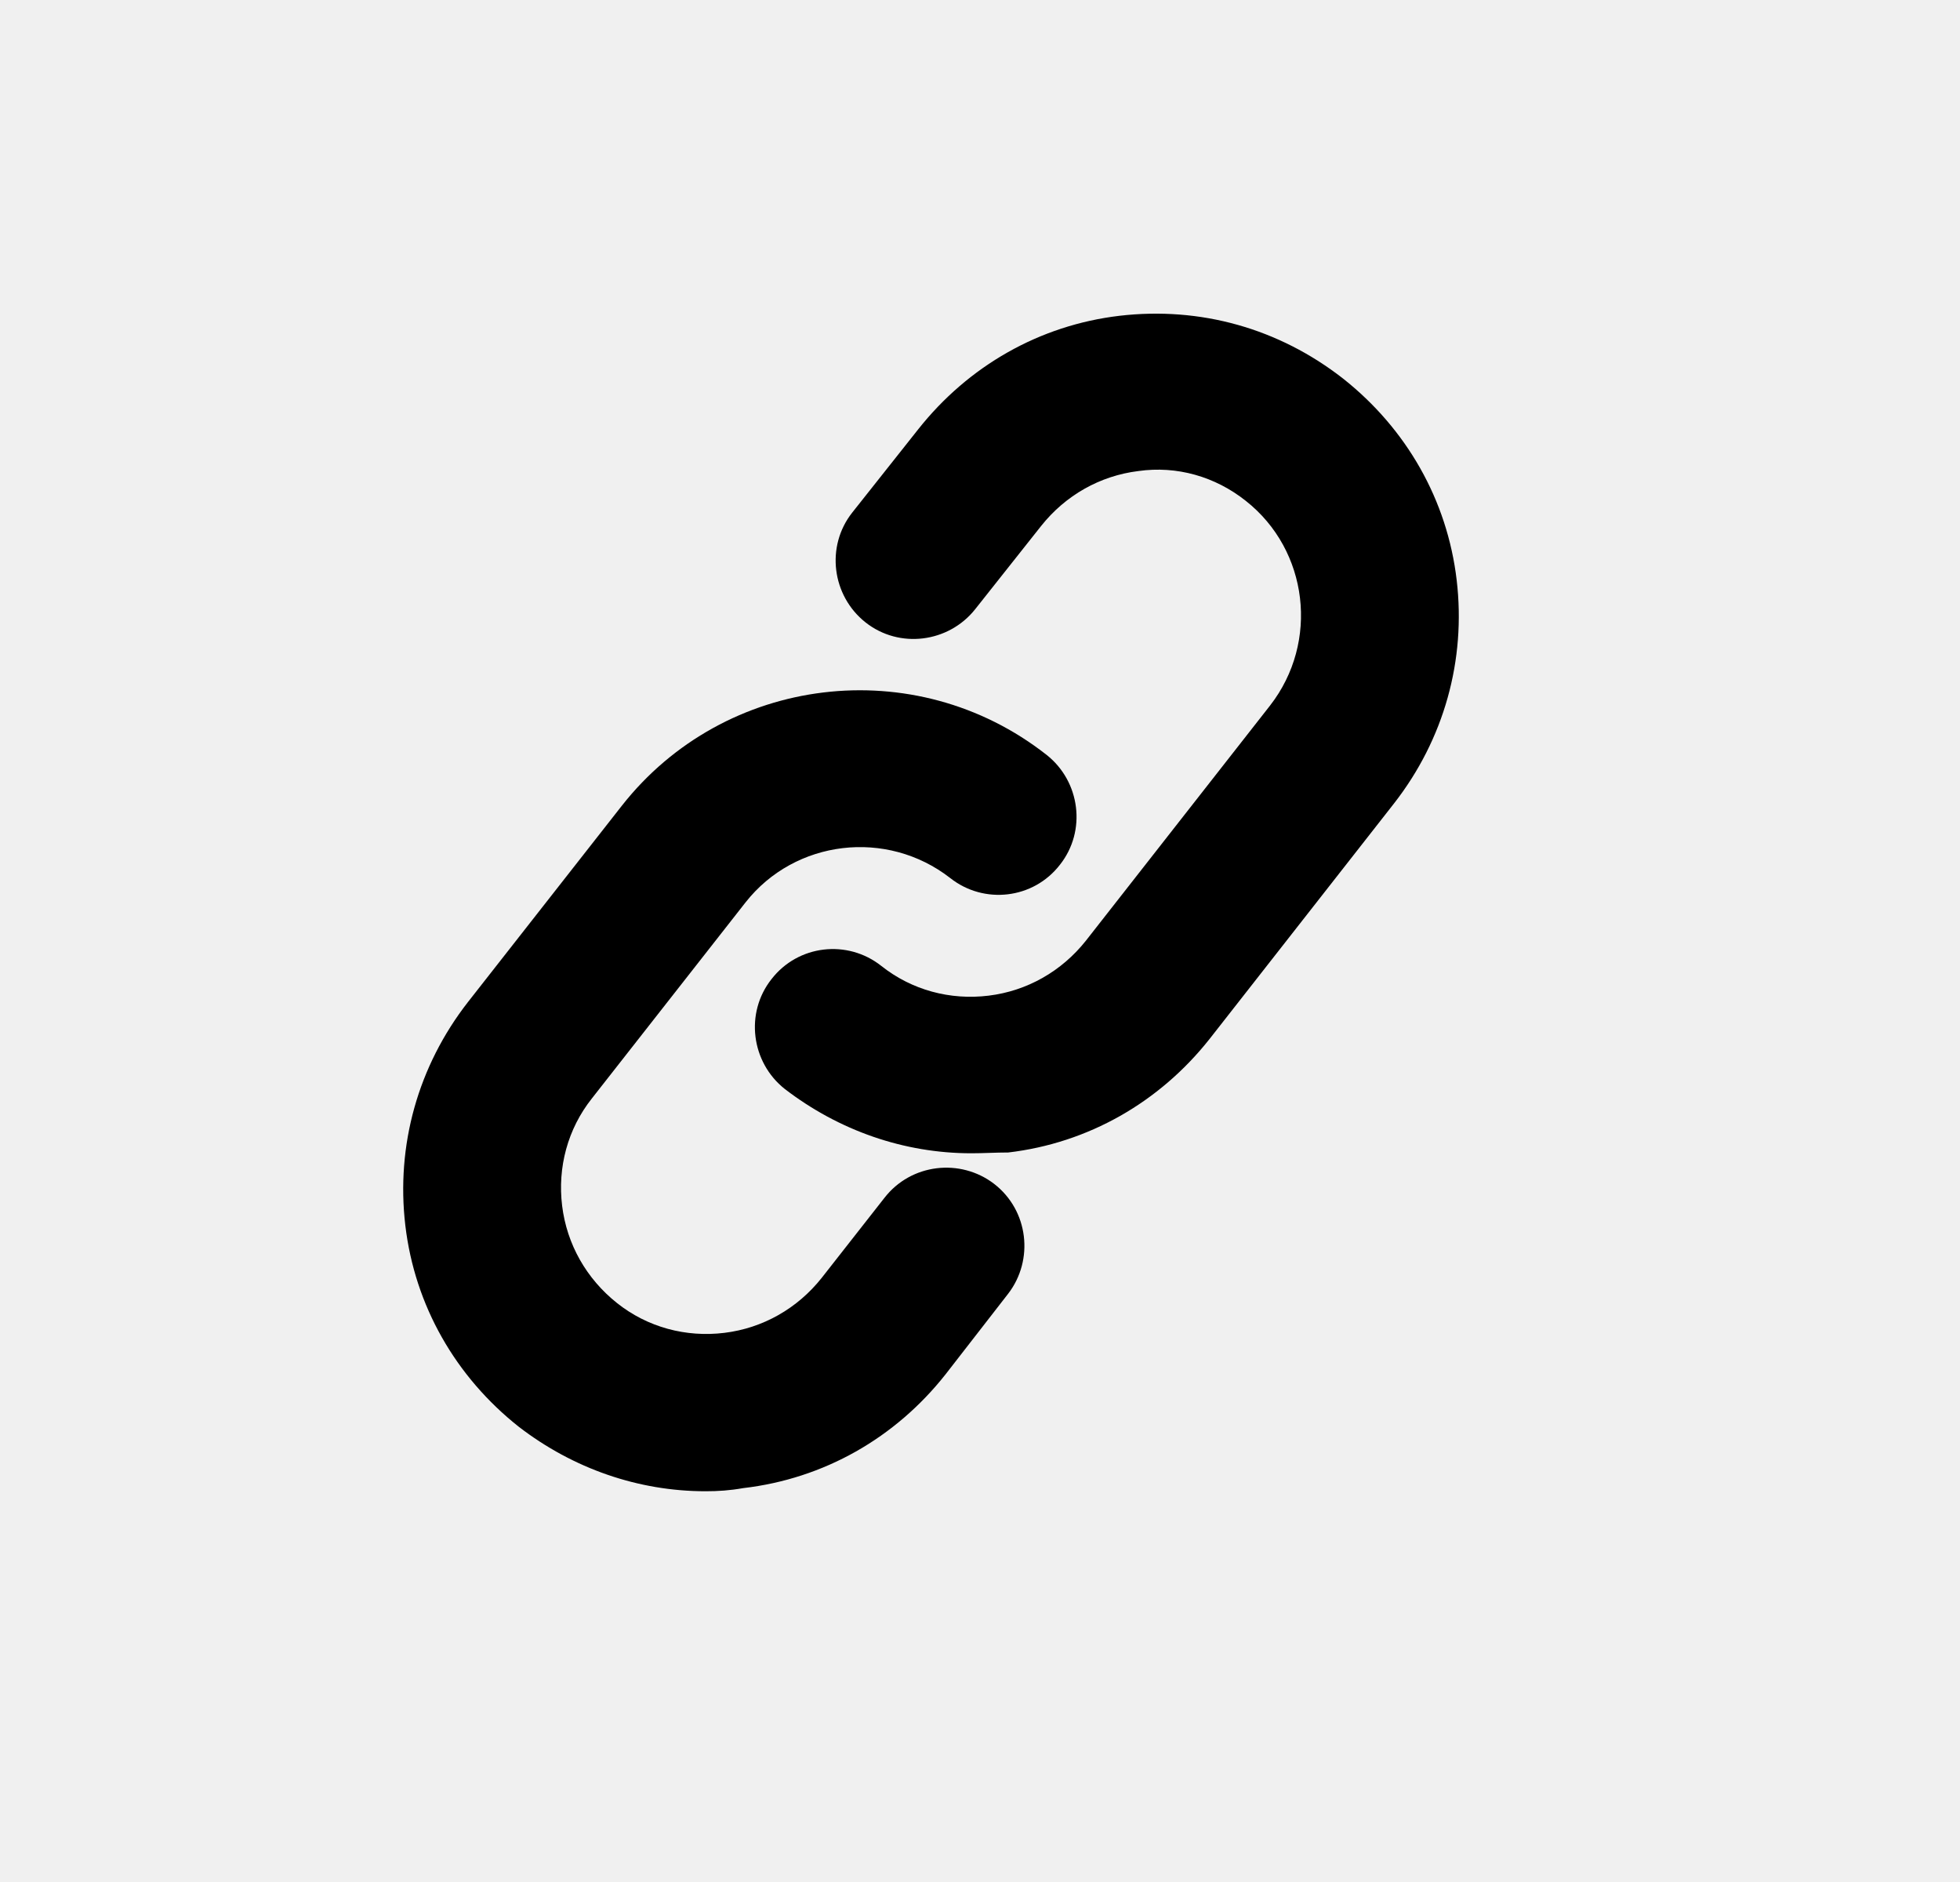
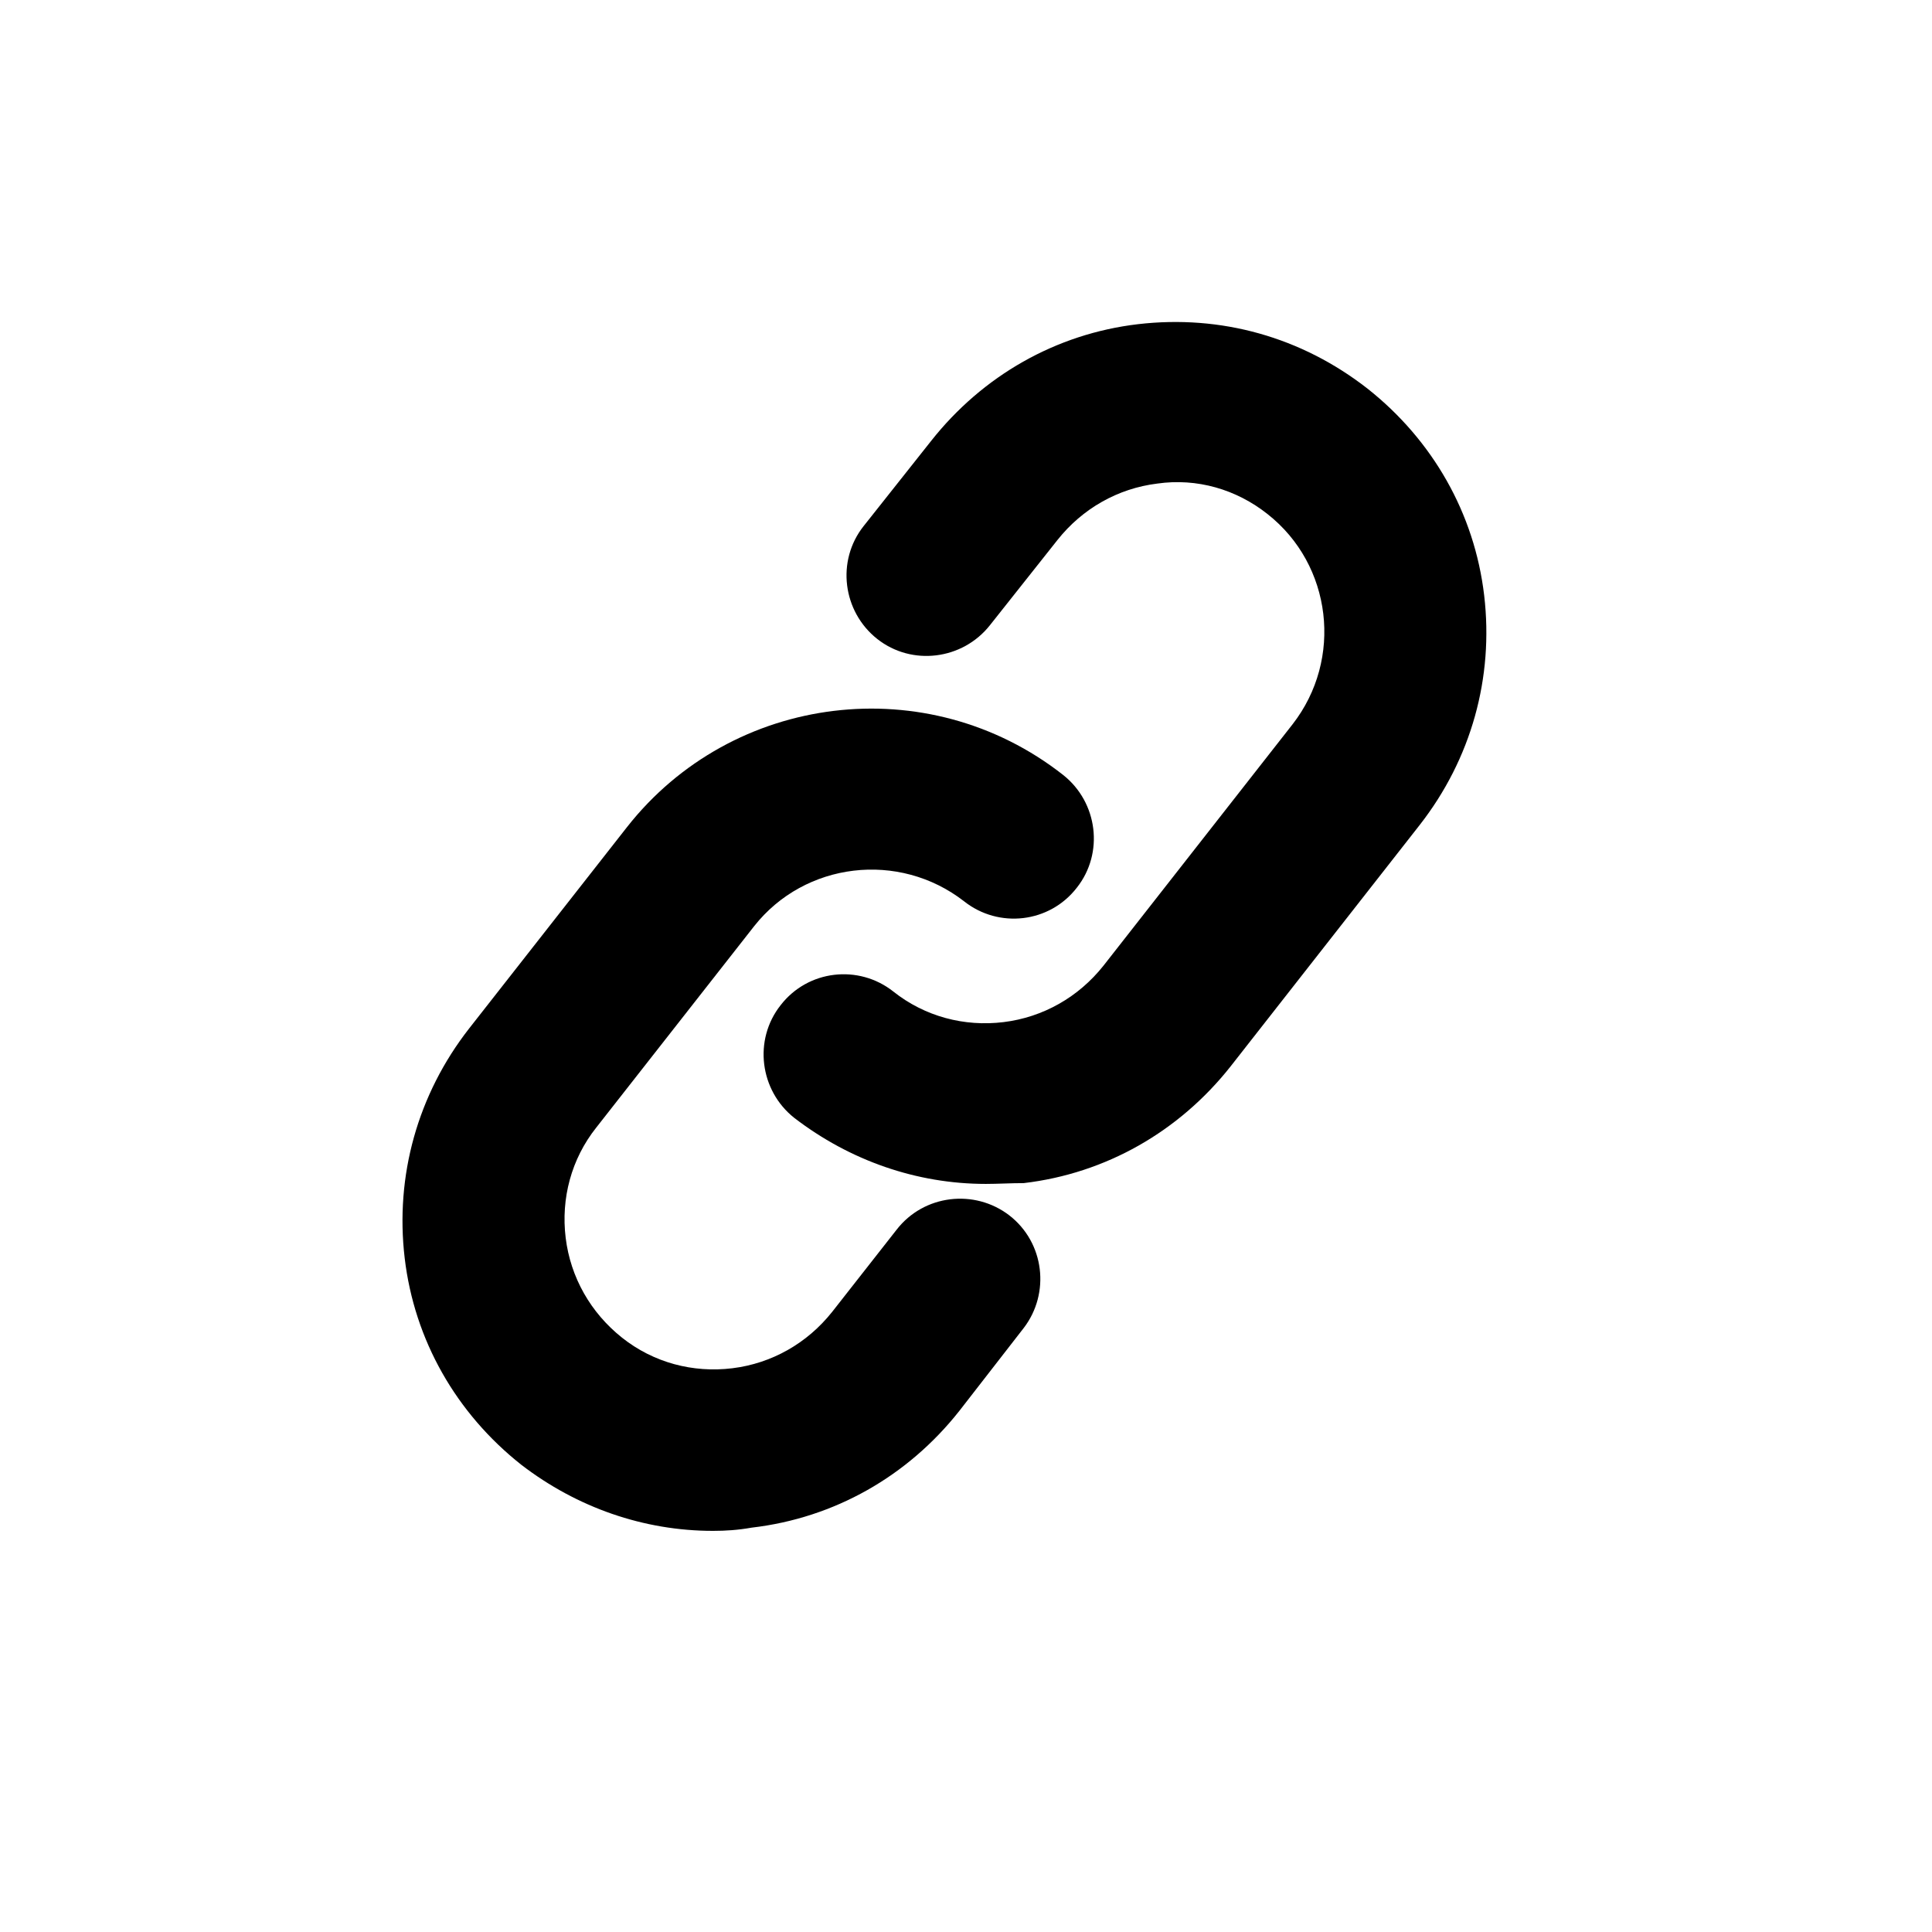
- <svg xmlns="http://www.w3.org/2000/svg" width="25" height="24" viewBox="0 0 25 24" fill="none">
-   <path d="M12.39 14.707C11.53 14.707 10.7 14.417 10.01 13.887C9.58 13.547 9.5 12.917 9.84 12.487C10.18 12.047 10.81 11.977 11.24 12.317C11.63 12.627 12.12 12.757 12.61 12.697C13.1 12.637 13.54 12.387 13.85 11.997L16.2 8.997C16.83 8.187 16.69 7.017 15.89 6.387C15.5 6.077 15.01 5.937 14.52 6.007C14.03 6.067 13.59 6.317 13.28 6.707L12.44 7.767C12.1 8.197 11.47 8.277 11.04 7.937C10.61 7.597 10.53 6.967 10.87 6.537L11.71 5.477C12.35 4.667 13.26 4.147 14.28 4.027C15.31 3.907 16.31 4.187 17.13 4.827C17.94 5.467 18.46 6.377 18.58 7.397C18.7 8.417 18.42 9.427 17.78 10.247L15.43 13.247C14.79 14.057 13.88 14.577 12.86 14.697C12.7 14.697 12.54 14.707 12.39 14.707Z" fill="currentColor" />
-   <path d="M9 19.017C8.14 19.017 7.31 18.727 6.62 18.197C5.81 17.557 5.29 16.647 5.17 15.627C5.05 14.607 5.33 13.597 5.97 12.777L7.93 10.277C9.24 8.607 11.67 8.307 13.35 9.627C13.78 9.967 13.86 10.597 13.52 11.027C13.18 11.467 12.55 11.537 12.12 11.197C11.31 10.567 10.14 10.707 9.51 11.507L7.55 14.007C7.24 14.397 7.11 14.887 7.17 15.377C7.23 15.867 7.48 16.307 7.87 16.617C8.26 16.927 8.75 17.057 9.24 16.997C9.73 16.937 10.17 16.687 10.48 16.297L11.28 15.277C11.62 14.837 12.25 14.767 12.68 15.097C13.12 15.437 13.19 16.067 12.86 16.497L12.06 17.527C11.42 18.337 10.51 18.857 9.48 18.977C9.31 19.007 9.16 19.017 9 19.017Z" fill="currentColor" />
+ <svg xmlns="http://www.w3.org/2000/svg" width="24" height="24" viewBox="0 0 24 24" fill="none">
+   <rect width="24" height="24" fill="white" />
+   <path d="M12.247 14.707C11.387 14.707 10.557 14.417 9.867 13.887C9.437 13.547 9.357 12.917 9.697 12.487C10.037 12.047 10.667 11.977 11.097 12.317C11.487 12.627 11.977 12.757 12.467 12.697C12.957 12.637 13.397 12.387 13.707 11.997L16.057 8.997C16.687 8.187 16.547 7.017 15.747 6.387C15.357 6.077 14.867 5.937 14.377 6.007C13.887 6.067 13.447 6.317 13.137 6.707L12.297 7.767C11.957 8.197 11.327 8.277 10.897 7.937C10.467 7.597 10.387 6.967 10.727 6.537L11.567 5.477C12.207 4.667 13.117 4.147 14.137 4.027C15.167 3.907 16.167 4.187 16.987 4.827C17.797 5.467 18.317 6.377 18.437 7.397C18.557 8.417 18.277 9.427 17.637 10.247L15.287 13.247C14.647 14.057 13.737 14.577 12.717 14.697C12.557 14.697 12.397 14.707 12.247 14.707Z" fill="currentColor" />
+   <path d="M8.857 19.017C7.997 19.017 7.167 18.727 6.477 18.197C5.667 17.557 5.147 16.647 5.027 15.627C4.907 14.607 5.187 13.597 5.827 12.777L7.787 10.277C9.097 8.607 11.527 8.307 13.207 9.627C13.637 9.967 13.717 10.597 13.377 11.027C13.037 11.467 12.407 11.537 11.977 11.197C11.167 10.567 9.997 10.707 9.367 11.507L7.407 14.007C7.097 14.397 6.967 14.887 7.027 15.377C7.087 15.867 7.337 16.307 7.727 16.617C8.117 16.927 8.607 17.057 9.097 16.997C9.587 16.937 10.027 16.687 10.337 16.297L11.137 15.277C11.477 14.837 12.107 14.767 12.537 15.097C12.977 15.437 13.047 16.067 12.717 16.497L11.917 17.527C11.277 18.337 10.367 18.857 9.337 18.977C9.167 19.007 9.017 19.017 8.857 19.017Z" fill="currentColor" />
</svg>
